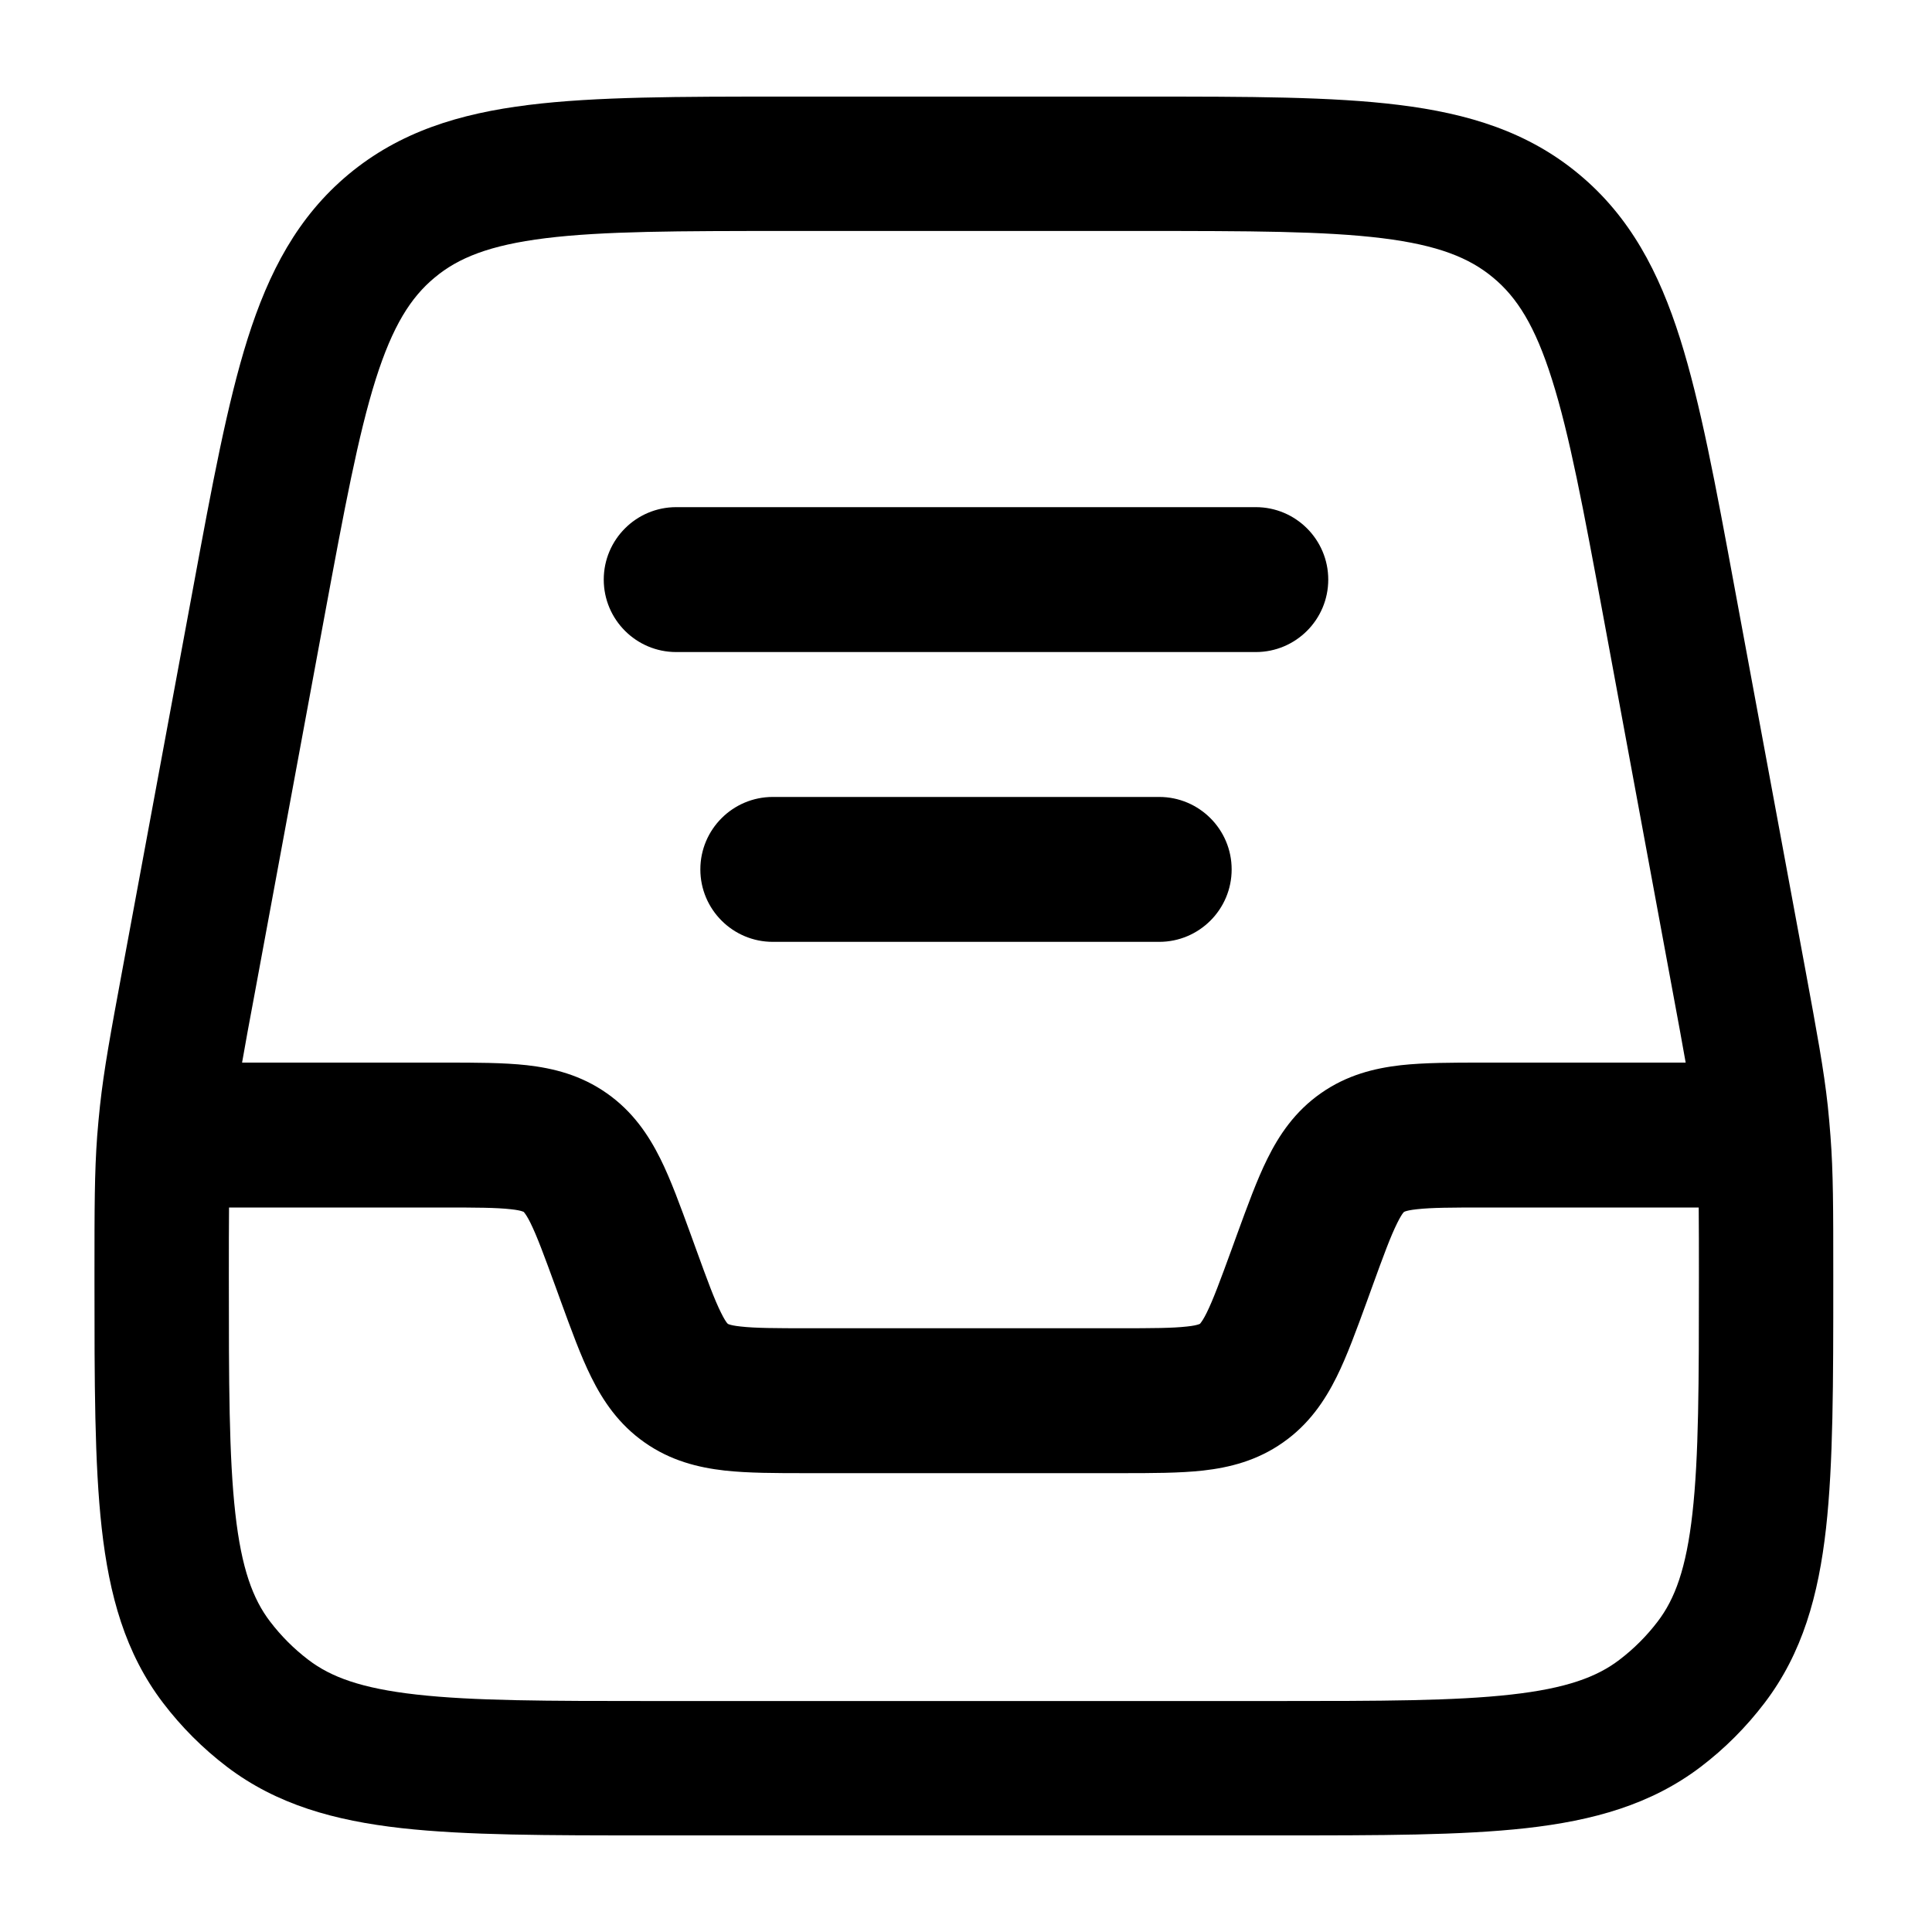
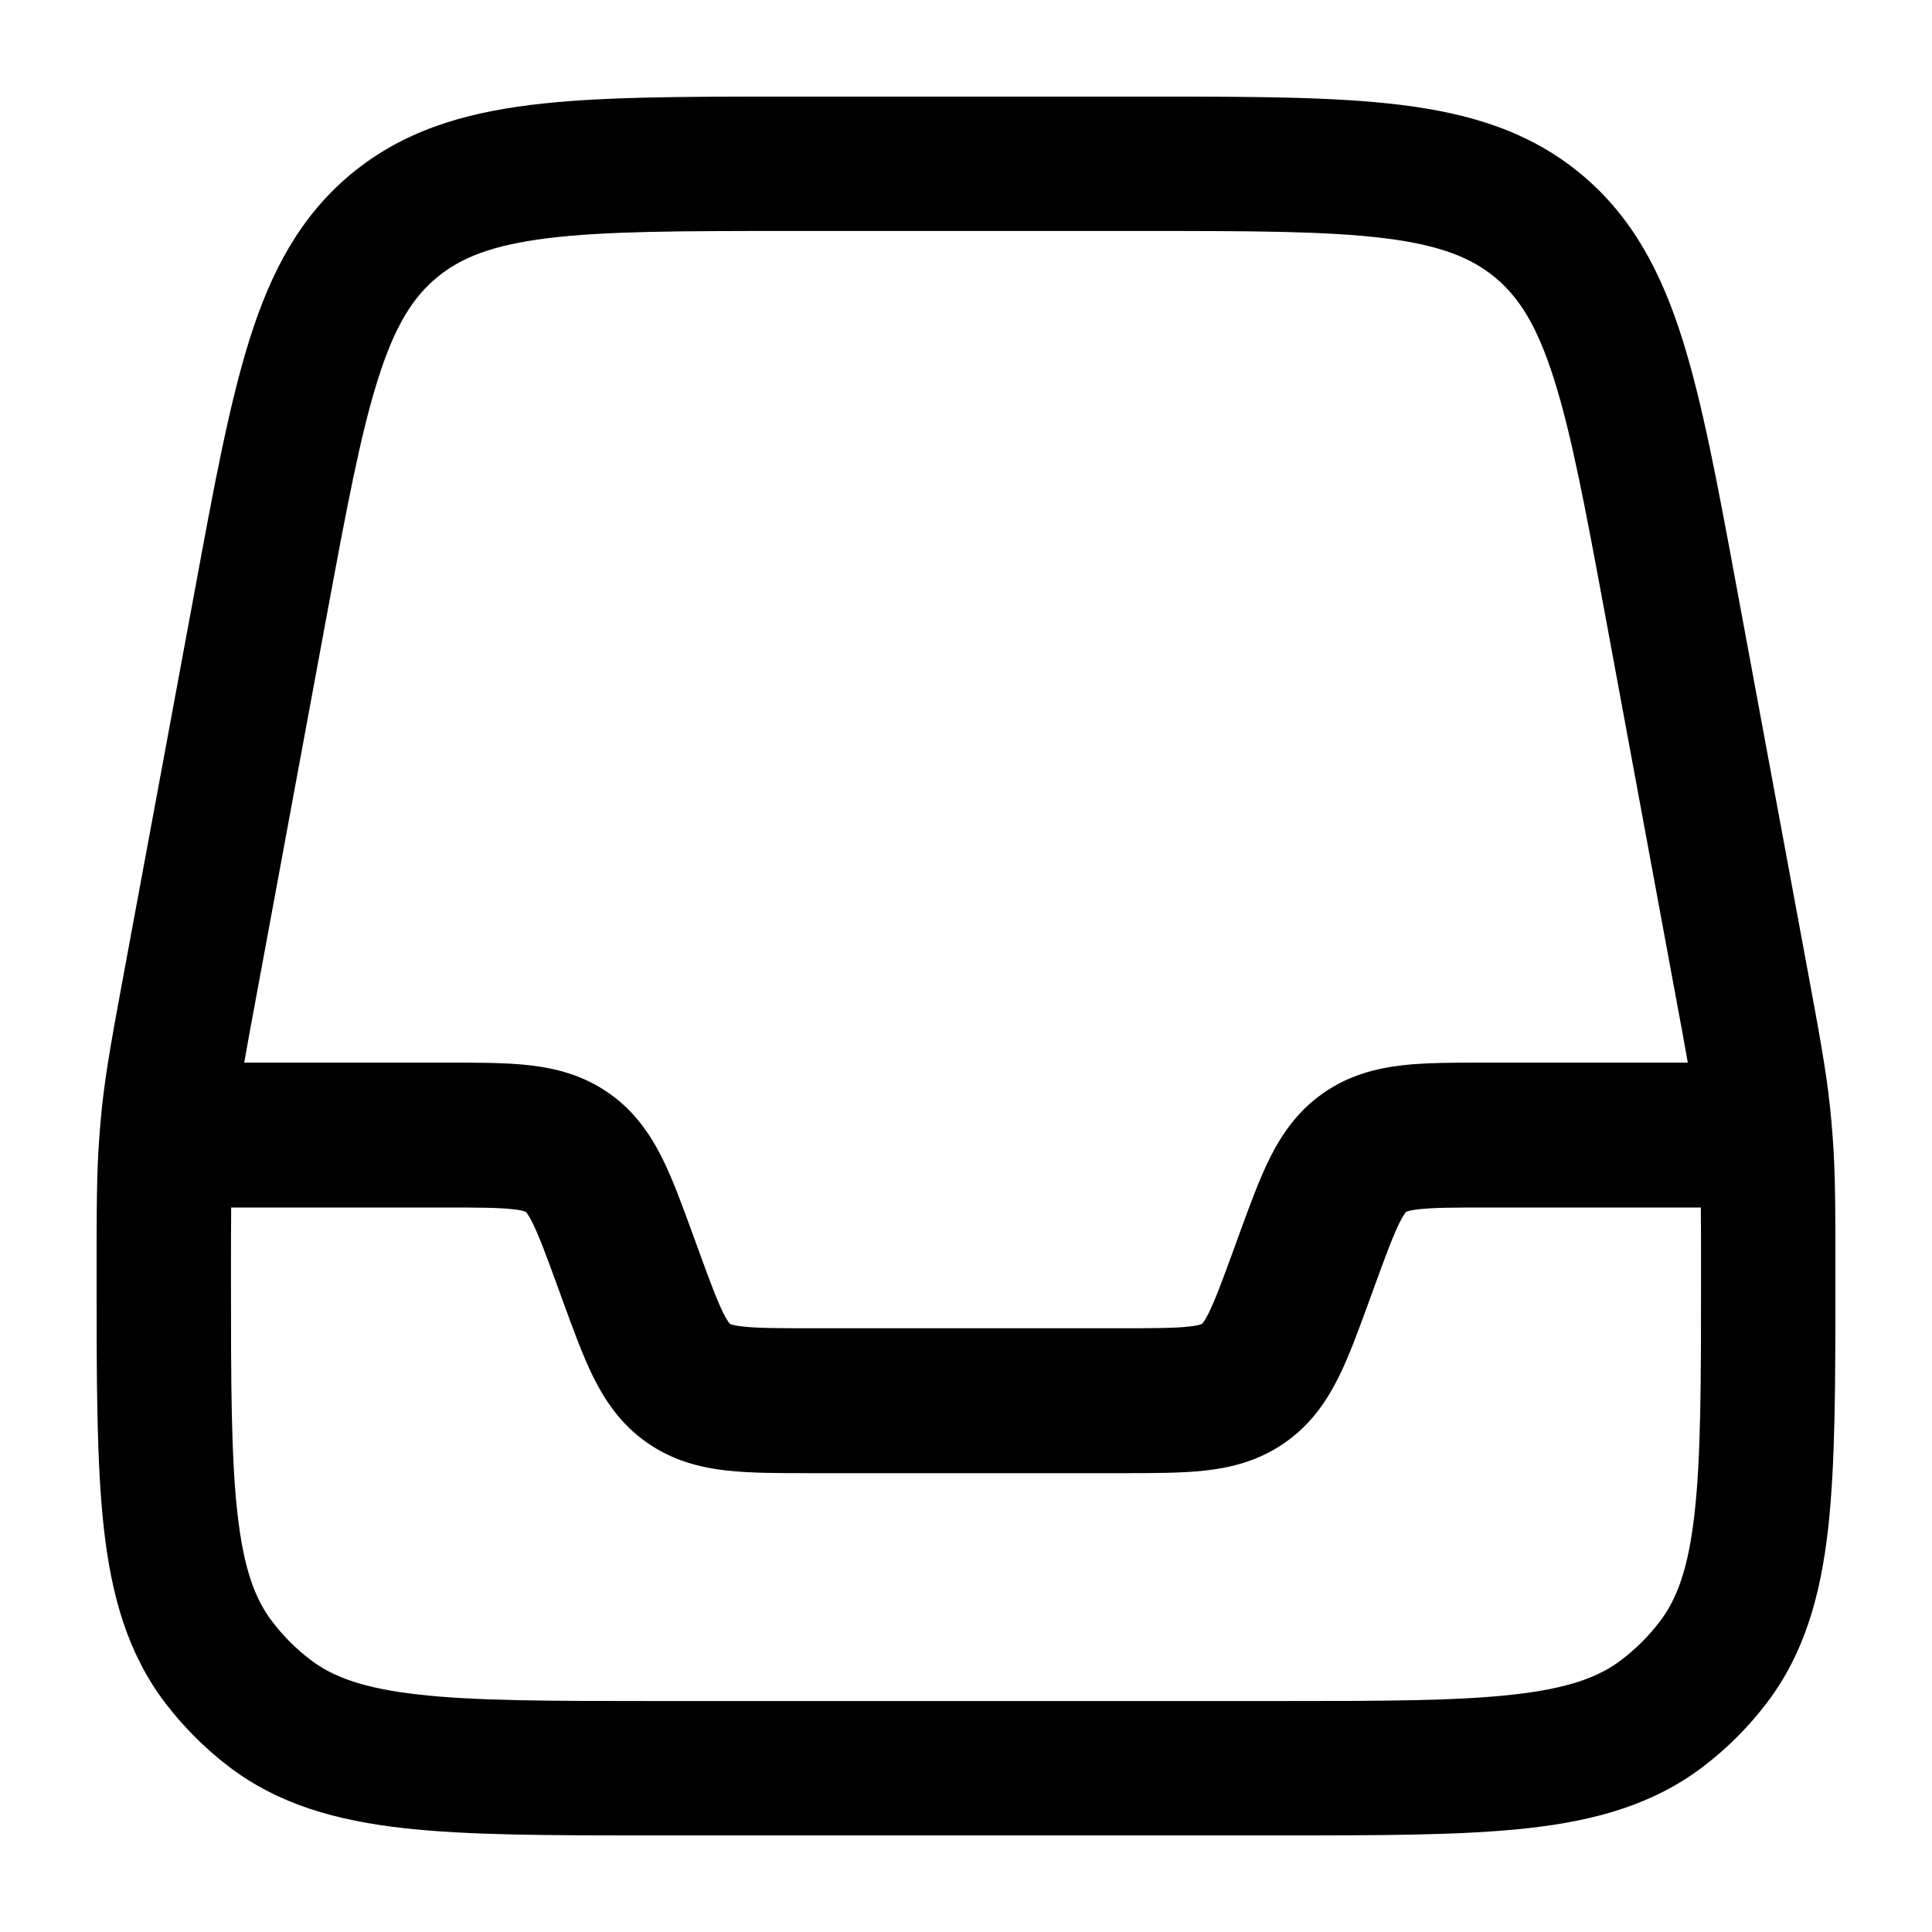
<svg xmlns="http://www.w3.org/2000/svg" width="20" height="20" viewBox="0 0 20 20" fill="currentColor">
-   <path fill-rule="evenodd" d="M6.25 6C6.25 5.586 6.586 5.25 7 5.25L13 5.25C13.414 5.25 13.75 5.586 13.75 6C13.75 6.414 13.414 6.75 13 6.75L7 6.75C6.586 6.75 6.25 6.414 6.25 6Z" fill="currentColor" />
-   <path fill-rule="evenodd" d="M7.25 9C7.25 8.586 7.586 8.25 8 8.25L12 8.25C12.414 8.25 12.75 8.586 12.75 9C12.75 9.414 12.414 9.75 12 9.75H8C7.586 9.75 7.25 9.414 7.25 9Z" fill="currentColor" />
-   <path fill-rule="evenodd" d="M11.854 1H8.102C7.034 1 6.168 1 5.475 1.086C4.754 1.175 4.137 1.365 3.609 1.804C3.082 2.243 2.782 2.815 2.563 3.508C2.353 4.174 2.195 5.025 2.001 6.076L1.267 10.038C1.144 10.701 1.076 11.071 1.035 11.447C1.024 11.551 1.014 11.656 1.006 11.76C0.978 12.137 0.978 12.514 0.978 13.188V13.261C0.978 14.306 0.978 15.148 1.053 15.82C1.131 16.515 1.296 17.113 1.687 17.627C1.877 17.877 2.101 18.101 2.351 18.291C2.865 18.681 3.462 18.847 4.157 18.925C4.83 19 5.672 19 6.717 19H13.239C14.284 19 15.126 19 15.798 18.925C16.493 18.847 17.091 18.681 17.605 18.291C17.855 18.101 18.078 17.877 18.268 17.627C18.659 17.113 18.825 16.515 18.903 15.82C18.978 15.148 18.978 14.306 18.978 13.261V13.188C18.978 12.514 18.978 12.137 18.949 11.76C18.941 11.656 18.932 11.551 18.921 11.447C18.88 11.071 18.811 10.701 18.689 10.038L17.955 6.076C17.761 5.025 17.603 4.174 17.393 3.508C17.174 2.815 16.874 2.243 16.346 1.804C15.819 1.365 15.202 1.175 14.48 1.086C13.788 1 12.922 1 11.854 1ZM4.499 2.874C4.744 2.669 5.068 2.538 5.646 2.466C6.244 2.392 7.023 2.391 8.148 2.391H11.808C12.932 2.391 13.712 2.392 14.31 2.466C14.888 2.538 15.211 2.669 15.457 2.874C15.703 3.078 15.891 3.372 16.066 3.928C16.248 4.502 16.391 5.268 16.596 6.374L17.315 10.261C17.373 10.571 17.416 10.807 17.45 11L15.344 11C15.035 11 14.745 11 14.501 11.027C14.229 11.058 13.943 11.128 13.674 11.317C13.405 11.505 13.241 11.75 13.12 11.995C13.011 12.214 12.912 12.488 12.806 12.778L12.752 12.927C12.63 13.261 12.559 13.453 12.492 13.589C12.462 13.65 12.441 13.68 12.43 13.694C12.425 13.7 12.422 13.704 12.422 13.704L12.421 13.705L12.42 13.705C12.42 13.705 12.415 13.707 12.407 13.71C12.39 13.716 12.355 13.725 12.287 13.732C12.137 13.749 11.932 13.75 11.577 13.75H8.379C8.023 13.75 7.818 13.749 7.668 13.732C7.6 13.725 7.565 13.716 7.548 13.71C7.544 13.709 7.542 13.708 7.54 13.707C7.538 13.706 7.536 13.705 7.536 13.705L7.535 13.705L7.534 13.704C7.534 13.704 7.53 13.7 7.525 13.694C7.514 13.68 7.494 13.65 7.464 13.589C7.396 13.453 7.325 13.261 7.204 12.927L7.15 12.778C7.044 12.488 6.945 12.214 6.836 11.995C6.714 11.75 6.55 11.505 6.281 11.317C6.012 11.128 5.727 11.058 5.455 11.027C5.211 11 4.92 11 4.612 11L2.506 11C2.539 10.807 2.583 10.571 2.641 10.261L3.36 6.374C3.565 5.268 3.708 4.502 3.889 3.928C4.065 3.372 4.253 3.078 4.499 2.874ZM2.371 12.5C2.369 12.69 2.369 12.92 2.369 13.219C2.369 14.316 2.37 15.08 2.436 15.666C2.5 16.238 2.618 16.553 2.795 16.785C2.909 16.935 3.043 17.069 3.193 17.183C3.425 17.36 3.74 17.478 4.312 17.542C4.898 17.608 5.662 17.609 6.758 17.609H13.197C14.293 17.609 15.058 17.608 15.643 17.542C16.215 17.478 16.531 17.36 16.763 17.183C16.913 17.069 17.047 16.935 17.161 16.785C17.338 16.553 17.456 16.238 17.52 15.666C17.586 15.08 17.587 14.316 17.587 13.219C17.587 12.92 17.587 12.69 17.585 12.5H15.379C15.023 12.5 14.818 12.501 14.668 12.518C14.601 12.525 14.565 12.534 14.548 12.54C14.54 12.543 14.536 12.545 14.536 12.545L14.535 12.545L14.534 12.546C14.534 12.546 14.53 12.55 14.525 12.556C14.514 12.57 14.494 12.6 14.464 12.661C14.396 12.797 14.325 12.989 14.204 13.323L14.15 13.472C14.044 13.762 13.945 14.036 13.836 14.255C13.714 14.5 13.55 14.745 13.281 14.933C13.012 15.122 12.727 15.192 12.455 15.223C12.211 15.25 11.92 15.25 11.611 15.25H8.344C8.035 15.25 7.745 15.25 7.501 15.223C7.229 15.192 6.943 15.122 6.674 14.933C6.405 14.745 6.241 14.5 6.12 14.255C6.011 14.036 5.912 13.762 5.806 13.472L5.752 13.323C5.63 12.989 5.559 12.797 5.492 12.661C5.462 12.6 5.441 12.57 5.43 12.556C5.425 12.55 5.422 12.546 5.422 12.546L5.421 12.545L5.42 12.545C5.42 12.545 5.415 12.543 5.407 12.54C5.391 12.534 5.355 12.525 5.288 12.518C5.137 12.501 4.933 12.5 4.577 12.5H2.371Z" fill="currentColor" />
+   <path fill-rule="evenodd" d="M11.876 1H8.124C7.056 1 6.19 1 5.497 1.086C4.776 1.175 4.159 1.365 3.631 1.804C3.104 2.243 2.804 2.815 2.585 3.508C2.375 4.174 2.217 5.025 2.023 6.076L1.289 10.038C1.166 10.701 1.098 11.071 1.057 11.447C1.046 11.551 1.037 11.656 1.029 11.76C1 12.137 1 12.514 1 13.188V13.261C1 14.306 1 15.148 1.075 15.82C1.153 16.515 1.319 17.113 1.709 17.627C1.9 17.877 2.123 18.101 2.373 18.291C2.887 18.681 3.485 18.847 4.18 18.925C4.852 19 5.694 19 6.739 19H13.261C14.306 19 15.148 19 15.82 18.925C16.515 18.847 17.113 18.681 17.627 18.291C17.877 18.101 18.101 17.877 18.291 17.627C18.681 17.113 18.847 16.515 18.925 15.82C19 15.148 19 14.306 19 13.261V13.188C19 12.514 19 12.137 18.971 11.76C18.963 11.656 18.954 11.551 18.943 11.447C18.902 11.071 18.834 10.701 18.711 10.038L17.977 6.076C17.783 5.025 17.625 4.174 17.415 3.508C17.196 2.815 16.896 2.243 16.369 1.804C15.841 1.365 15.224 1.175 14.502 1.086C13.81 1 12.944 1 11.876 1ZM4.521 2.874C4.767 2.669 5.09 2.538 5.668 2.466C6.266 2.392 7.045 2.391 8.17 2.391H11.83C12.955 2.391 13.734 2.392 14.332 2.466C14.91 2.538 15.233 2.669 15.479 2.874C15.725 3.078 15.913 3.372 16.088 3.928C16.27 4.502 16.413 5.268 16.618 6.374L17.337 10.261C17.395 10.571 17.438 10.807 17.472 11L15.366 11C15.057 11 14.767 11 14.523 11.027C14.251 11.058 13.966 11.128 13.697 11.317C13.427 11.505 13.264 11.75 13.142 11.995C13.033 12.214 12.934 12.488 12.828 12.778L12.774 12.927C12.652 13.261 12.581 13.453 12.514 13.589C12.484 13.65 12.463 13.68 12.453 13.694C12.447 13.7 12.445 13.703 12.444 13.704L12.443 13.705L12.442 13.705C12.441 13.706 12.437 13.707 12.43 13.71C12.413 13.716 12.377 13.725 12.31 13.732C12.159 13.749 11.955 13.75 11.599 13.75H8.401C8.045 13.75 7.84 13.749 7.69 13.732C7.623 13.725 7.587 13.716 7.57 13.71C7.567 13.709 7.564 13.708 7.562 13.707C7.56 13.706 7.559 13.706 7.558 13.705L7.557 13.705L7.556 13.704C7.555 13.703 7.553 13.7 7.547 13.694C7.537 13.68 7.516 13.65 7.486 13.589C7.419 13.453 7.348 13.261 7.226 12.927L7.172 12.778C7.066 12.488 6.967 12.214 6.858 11.995C6.736 11.75 6.573 11.505 6.304 11.317C6.035 11.128 5.749 11.058 5.477 11.027C5.233 11 4.942 11 4.634 11L2.528 11C2.562 10.807 2.605 10.571 2.663 10.261L3.382 6.374C3.587 5.268 3.73 4.502 3.912 3.928C4.087 3.372 4.275 3.078 4.521 2.874ZM2.393 12.5C2.391 12.69 2.391 12.92 2.391 13.219C2.391 14.316 2.392 15.08 2.458 15.666C2.522 16.238 2.64 16.553 2.817 16.785C2.931 16.935 3.065 17.069 3.215 17.183C3.447 17.36 3.763 17.478 4.334 17.542C4.92 17.608 5.684 17.609 6.781 17.609H13.219C14.316 17.609 15.08 17.608 15.666 17.542C16.238 17.478 16.553 17.36 16.785 17.183C16.935 17.069 17.069 16.935 17.183 16.785C17.36 16.553 17.478 16.238 17.542 15.666C17.608 15.08 17.609 14.316 17.609 13.219C17.609 12.92 17.609 12.69 17.607 12.5H15.401C15.045 12.5 14.841 12.501 14.69 12.518C14.623 12.525 14.587 12.534 14.57 12.54C14.563 12.543 14.559 12.544 14.558 12.545L14.557 12.545L14.556 12.546C14.555 12.547 14.553 12.55 14.547 12.556C14.537 12.57 14.516 12.6 14.486 12.661C14.419 12.797 14.348 12.989 14.226 13.323L14.172 13.472C14.066 13.762 13.967 14.036 13.858 14.255C13.736 14.5 13.573 14.745 13.303 14.933C13.034 15.122 12.749 15.192 12.477 15.223C12.233 15.25 11.943 15.25 11.634 15.25H8.366C8.058 15.25 7.767 15.25 7.523 15.223C7.251 15.192 6.965 15.122 6.696 14.933C6.427 14.745 6.264 14.5 6.142 14.255C6.033 14.036 5.934 13.762 5.828 13.472L5.774 13.323C5.652 12.989 5.581 12.797 5.514 12.661C5.484 12.6 5.463 12.57 5.453 12.556C5.447 12.55 5.445 12.547 5.444 12.546L5.443 12.545L5.442 12.545C5.441 12.544 5.437 12.543 5.43 12.54C5.413 12.534 5.377 12.525 5.31 12.518C5.16 12.501 4.955 12.5 4.599 12.5H2.393Z" fill="currentColor" />
</svg>
